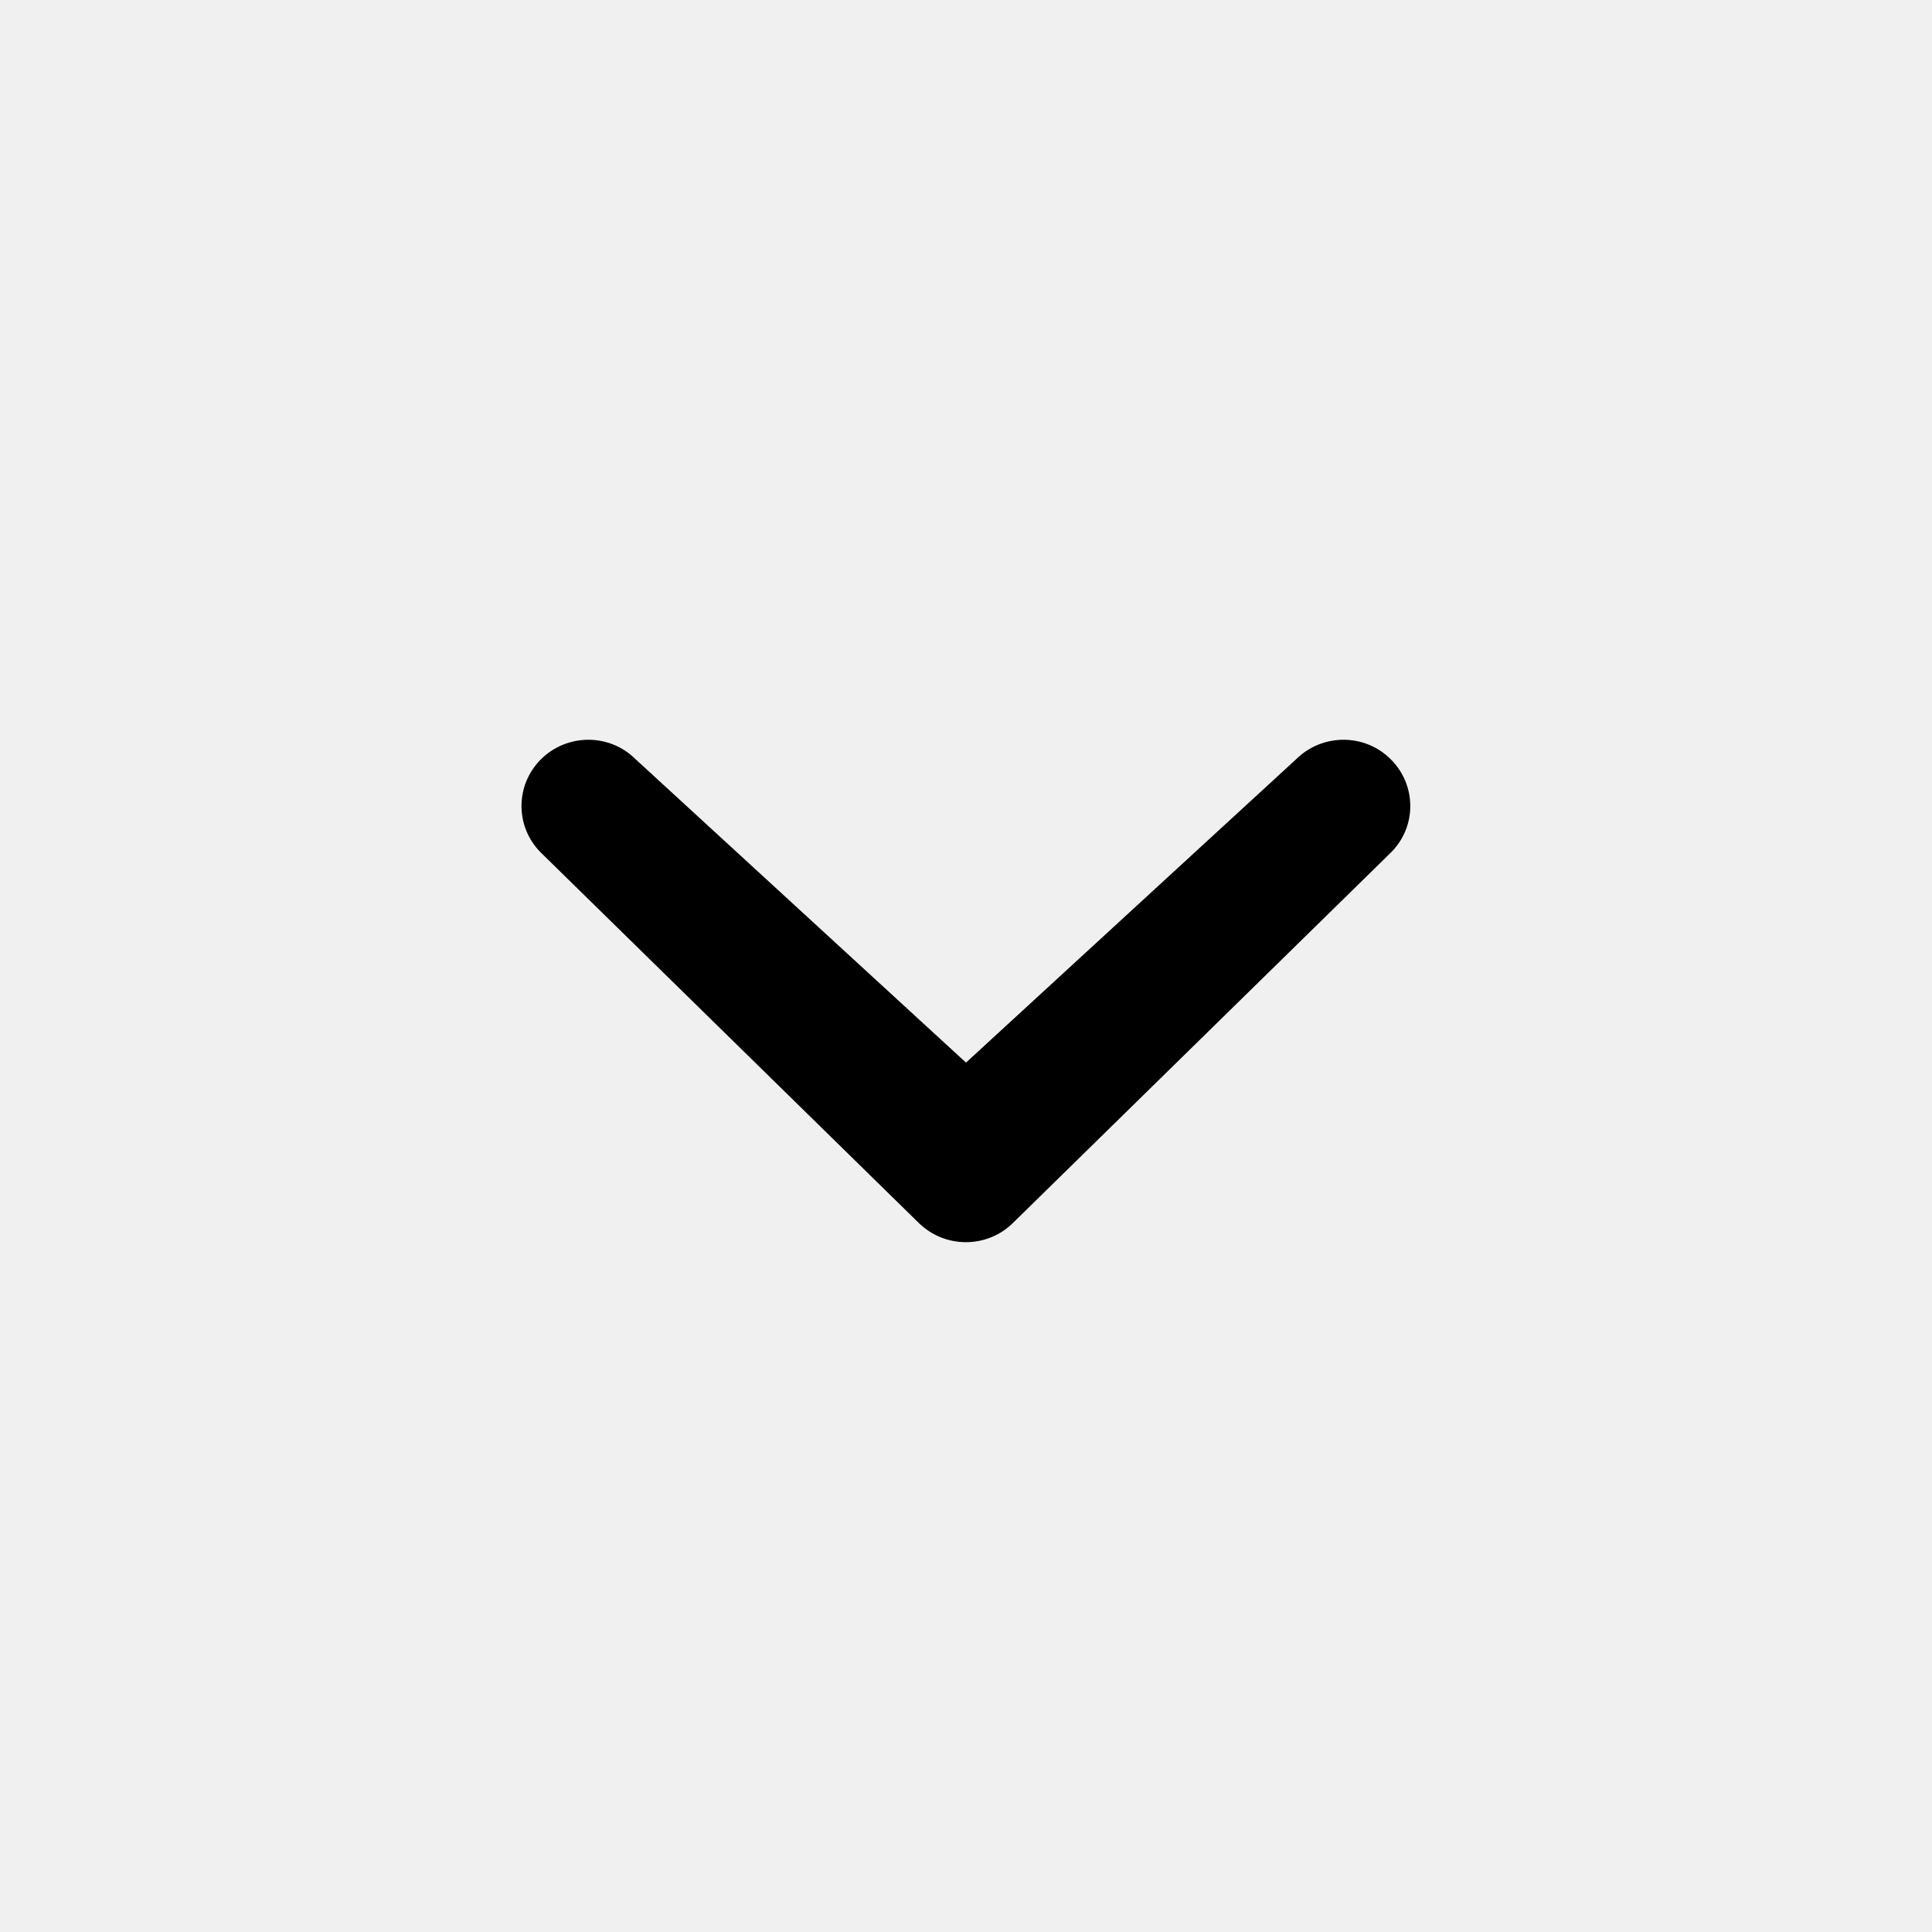
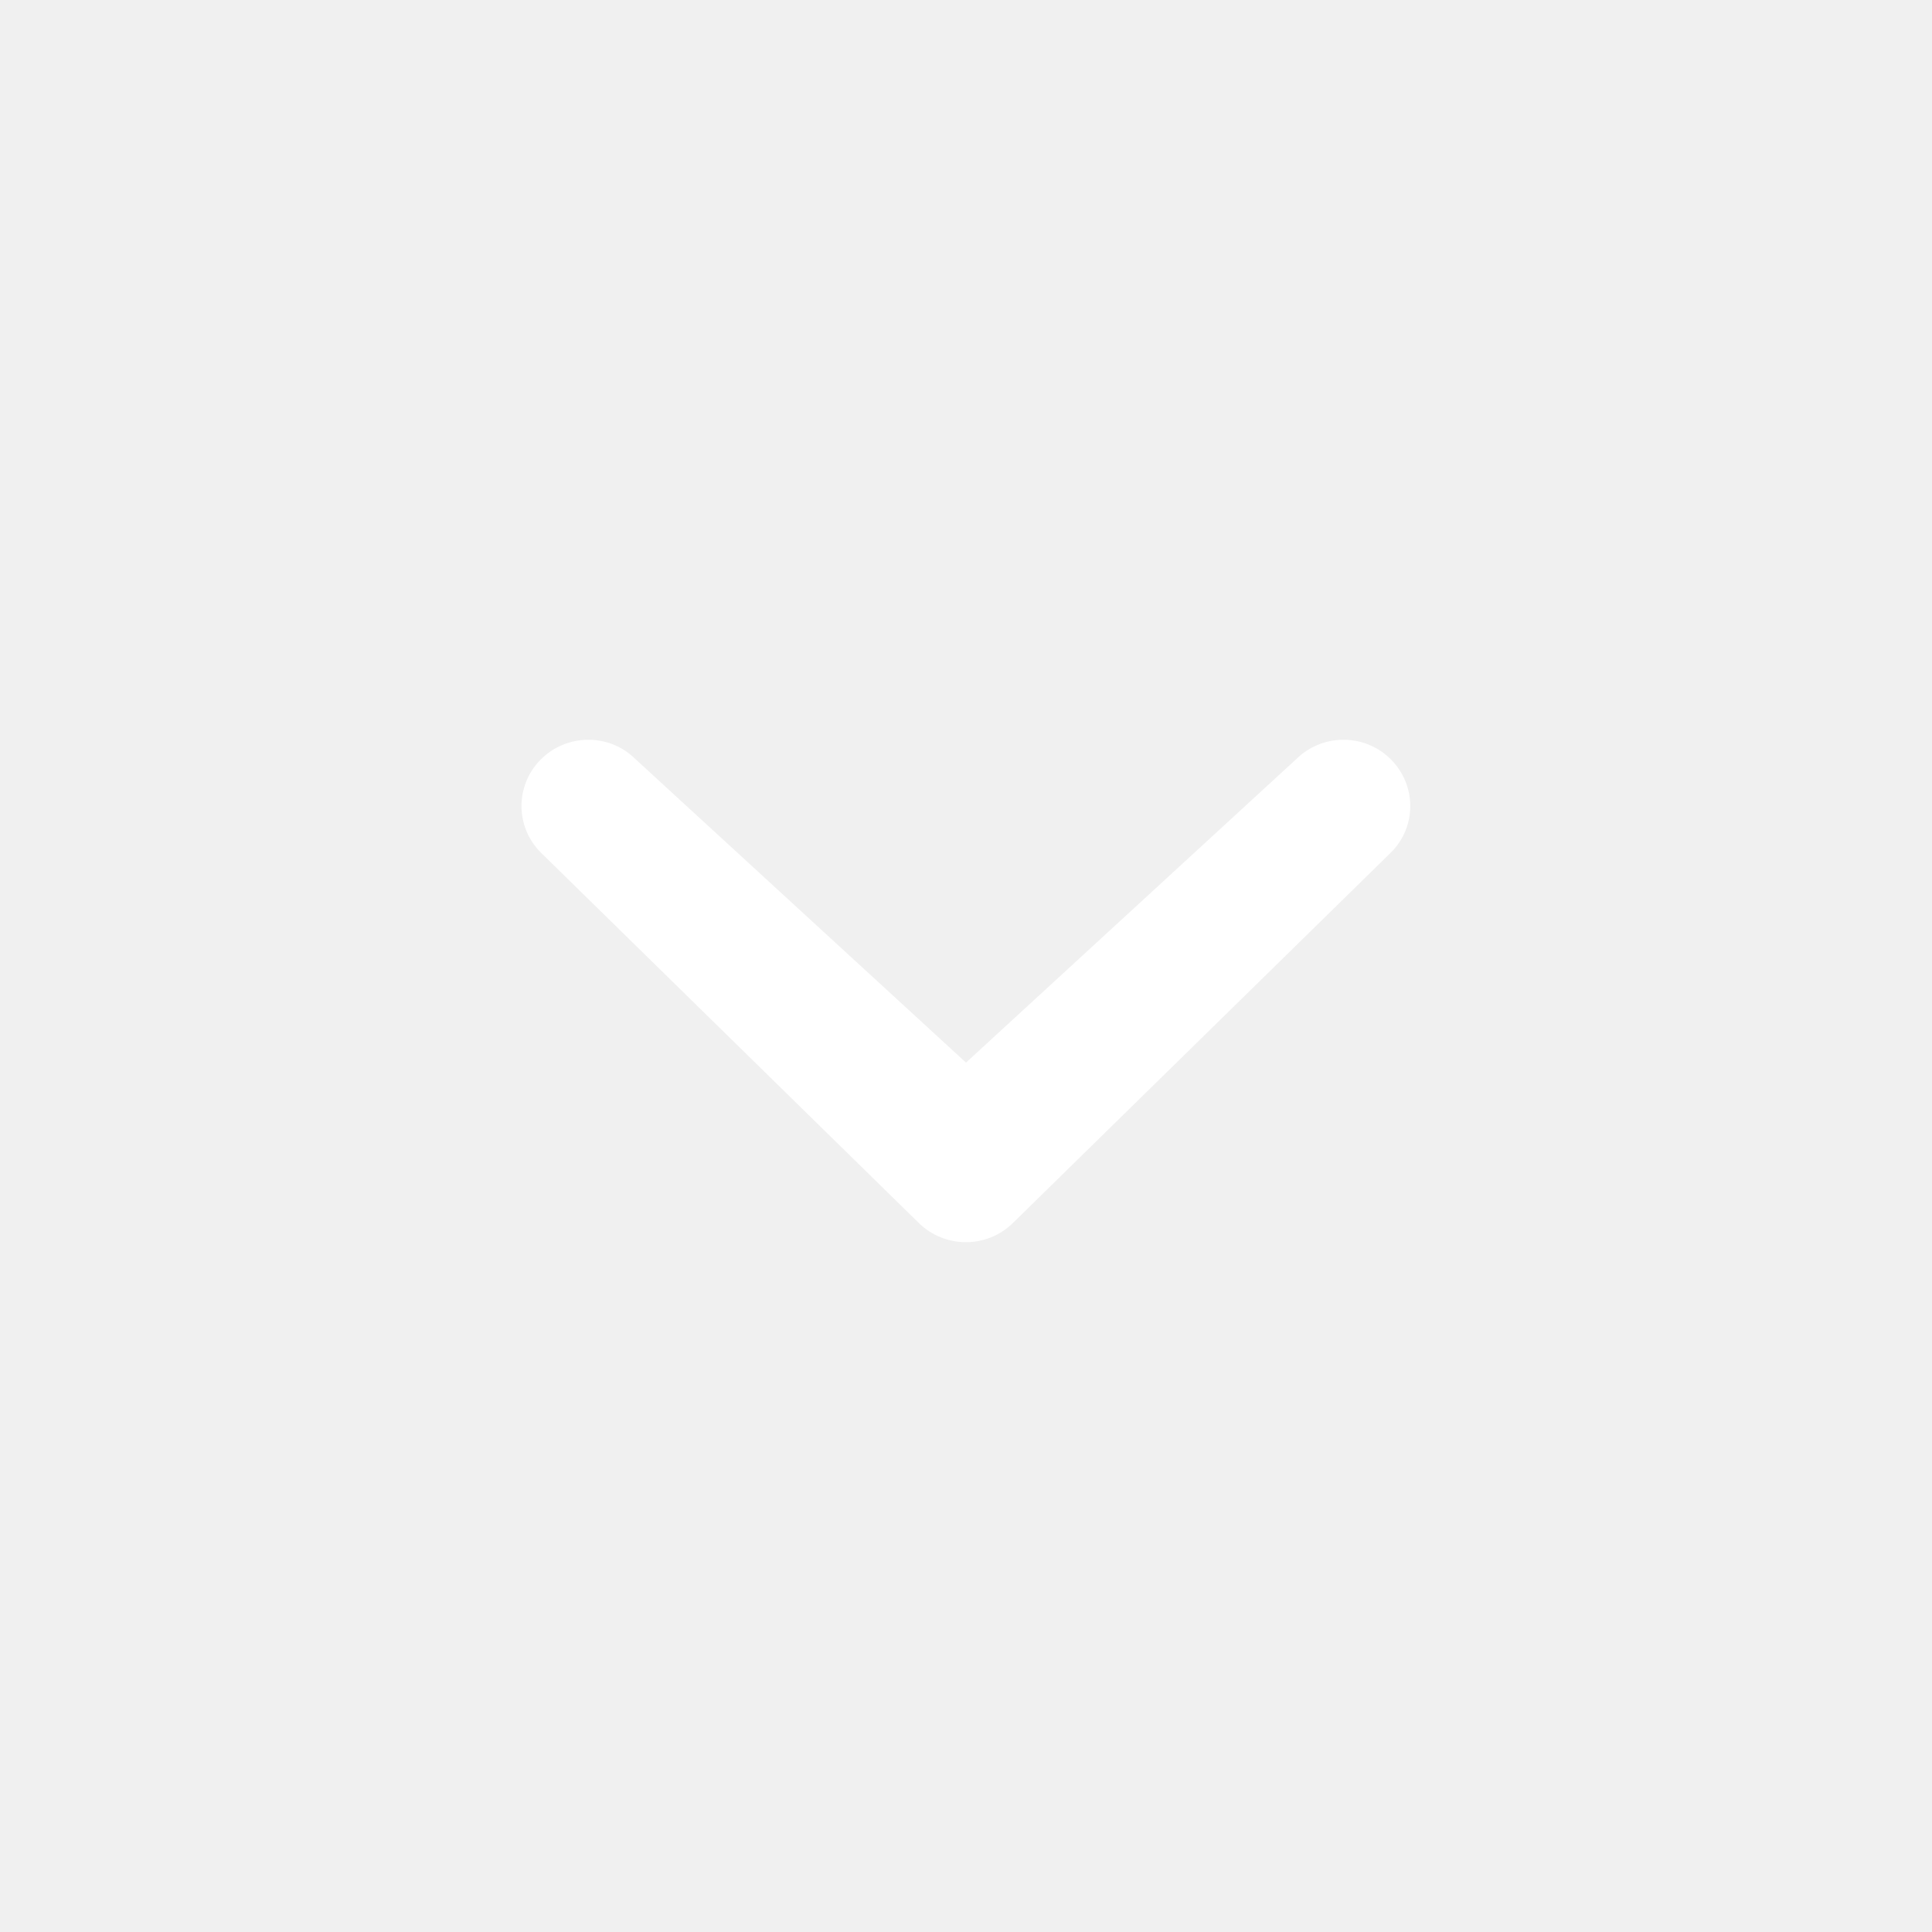
<svg xmlns="http://www.w3.org/2000/svg" version="1.1" id="Chevron_small_down" x="0px" y="0px" viewBox="0 0 20 20" enable-background="new 0 0 20 20" xml:space="preserve">
-   <path d="M13.418,7.859c0.271-0.268,0.709-0.268,0.978,0c0.27,0.268,0.272,0.701,0,0.969l-3.908,3.83  c-0.27,0.268-0.707,0.268-0.979,0l-3.908-3.83c-0.27-0.267-0.27-0.701,0-0.969c0.271-0.268,0.709-0.268,0.978,0L10,11L13.418,7.859z  " />
+   <path fill="#fff" d="M13.418,7.859c0.271-0.268,0.709-0.268,0.978,0c0.27,0.268,0.272,0.701,0,0.969l-3.908,3.83  c-0.27,0.268-0.707,0.268-0.979,0l-3.908-3.83c-0.27-0.267-0.27-0.701,0-0.969c0.271-0.268,0.709-0.268,0.978,0L10,11L13.418,7.859z  " />
</svg>
